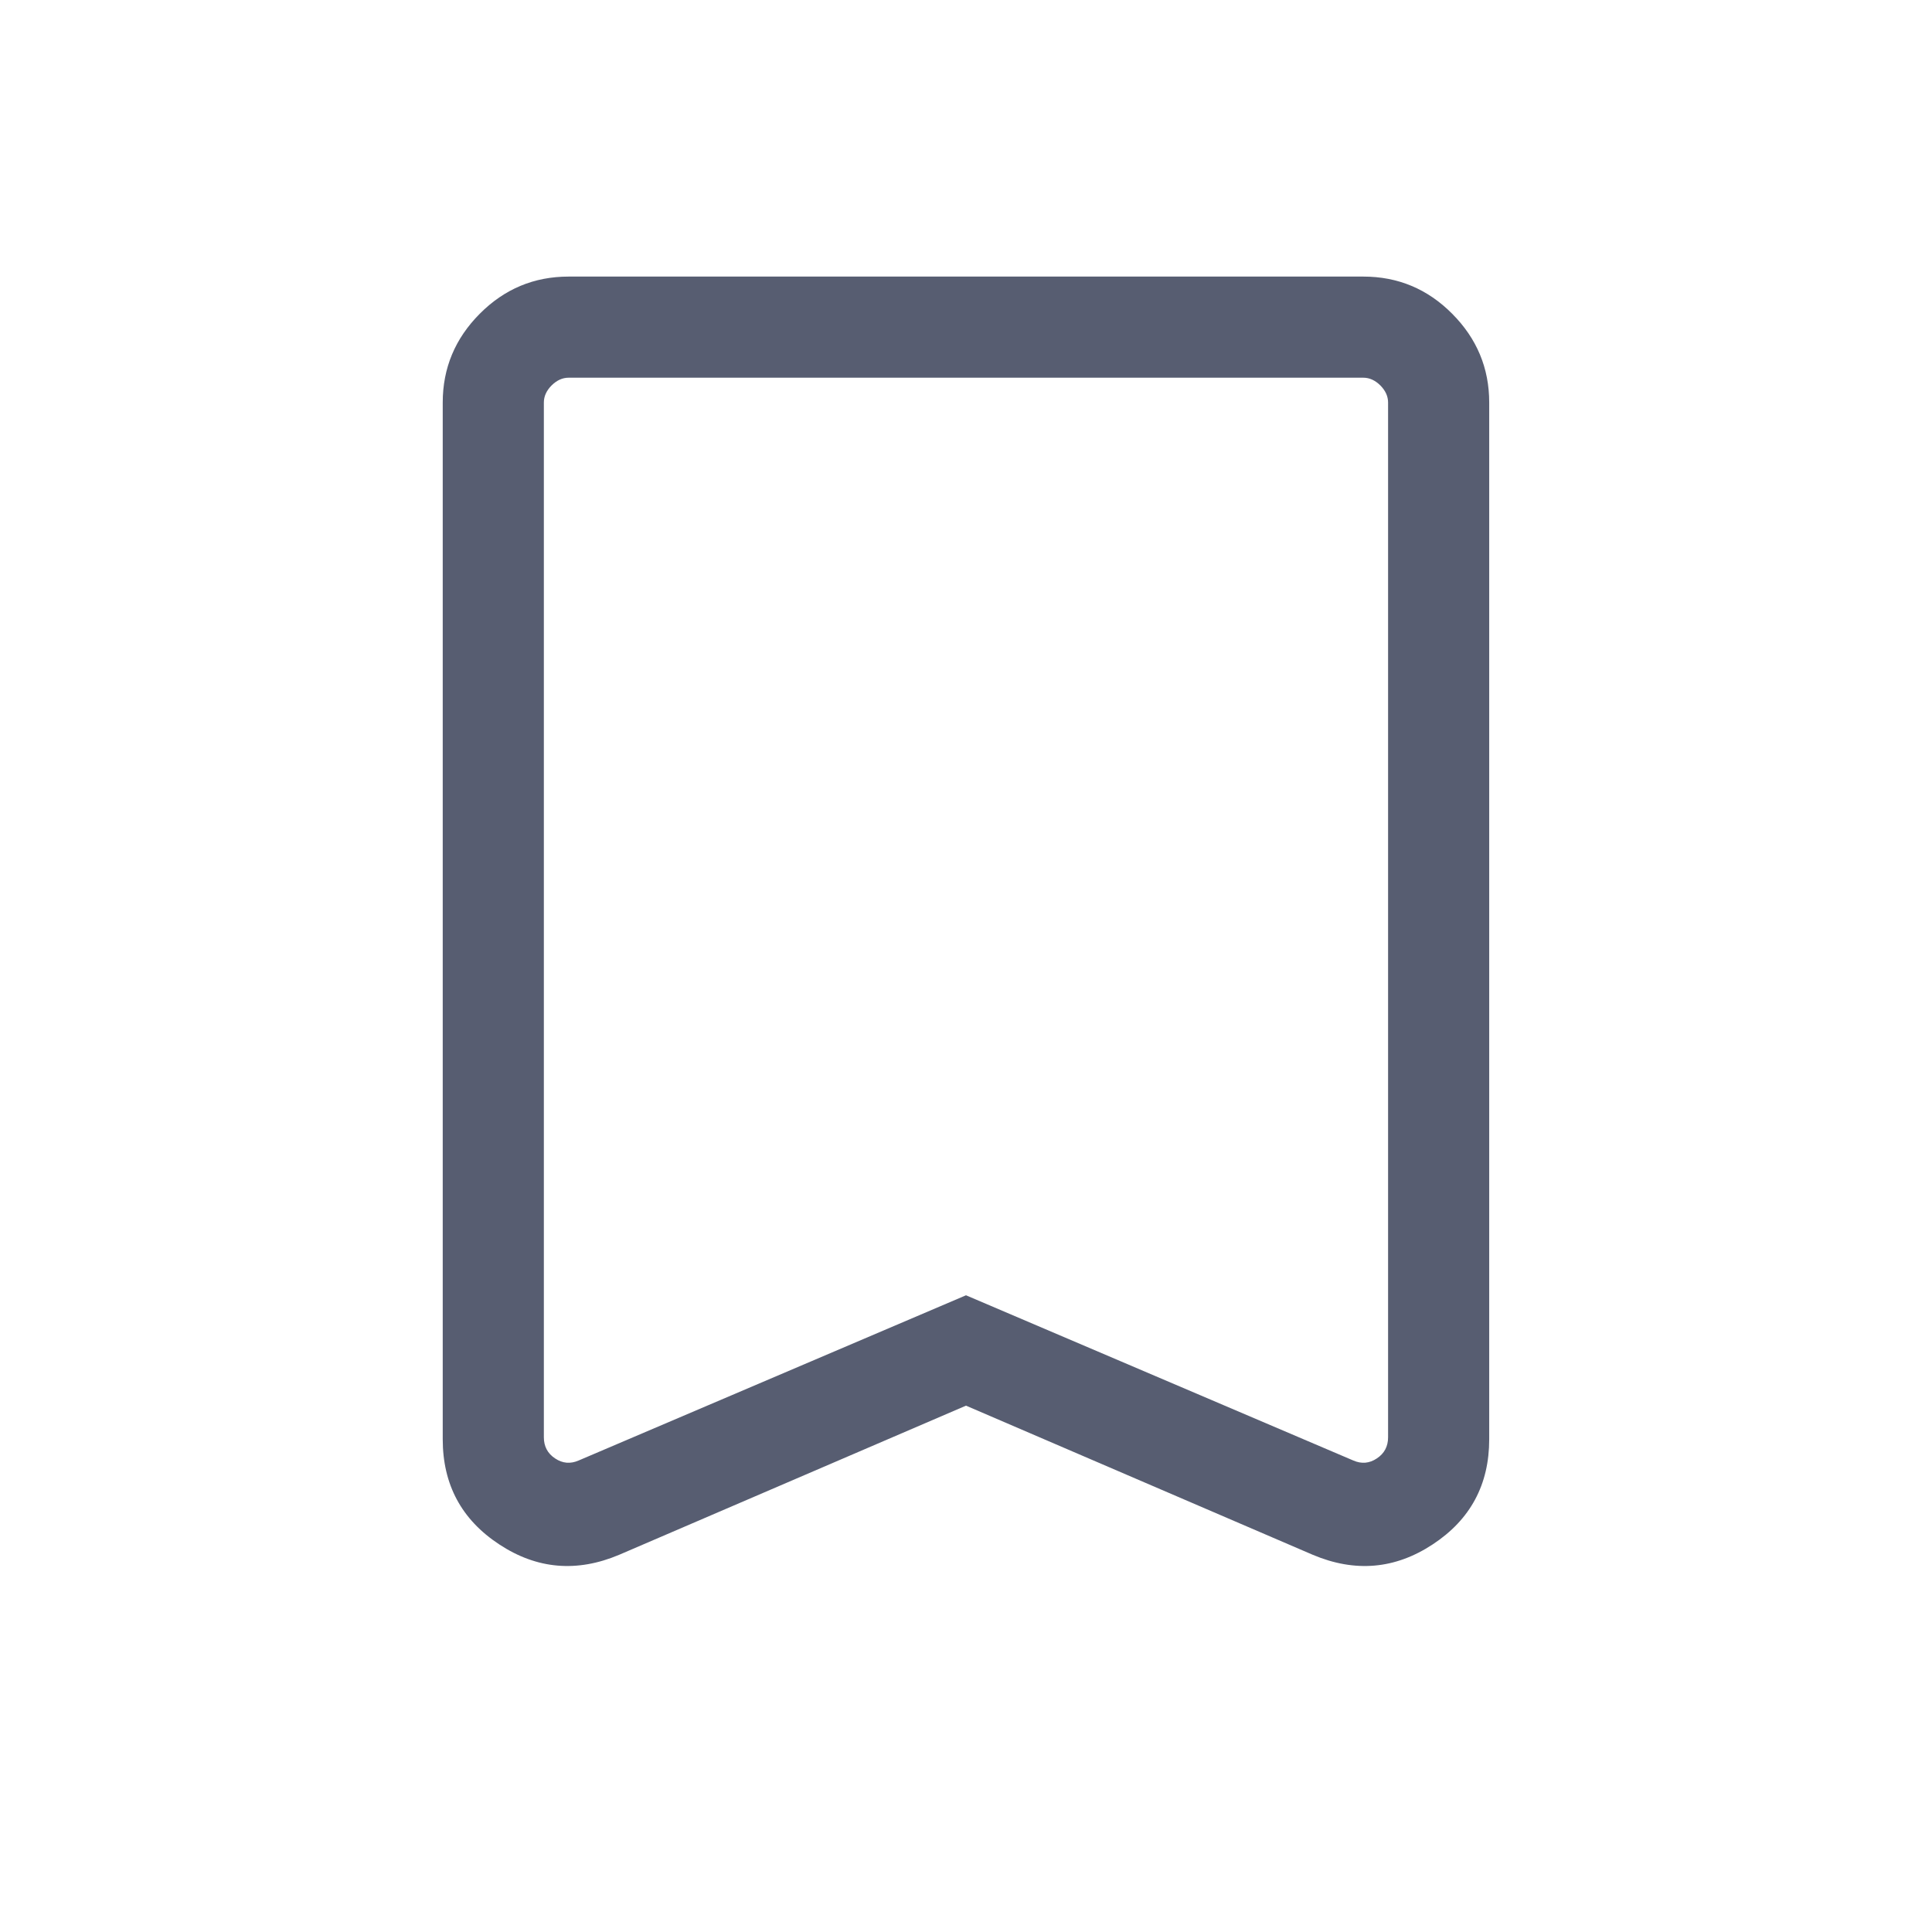
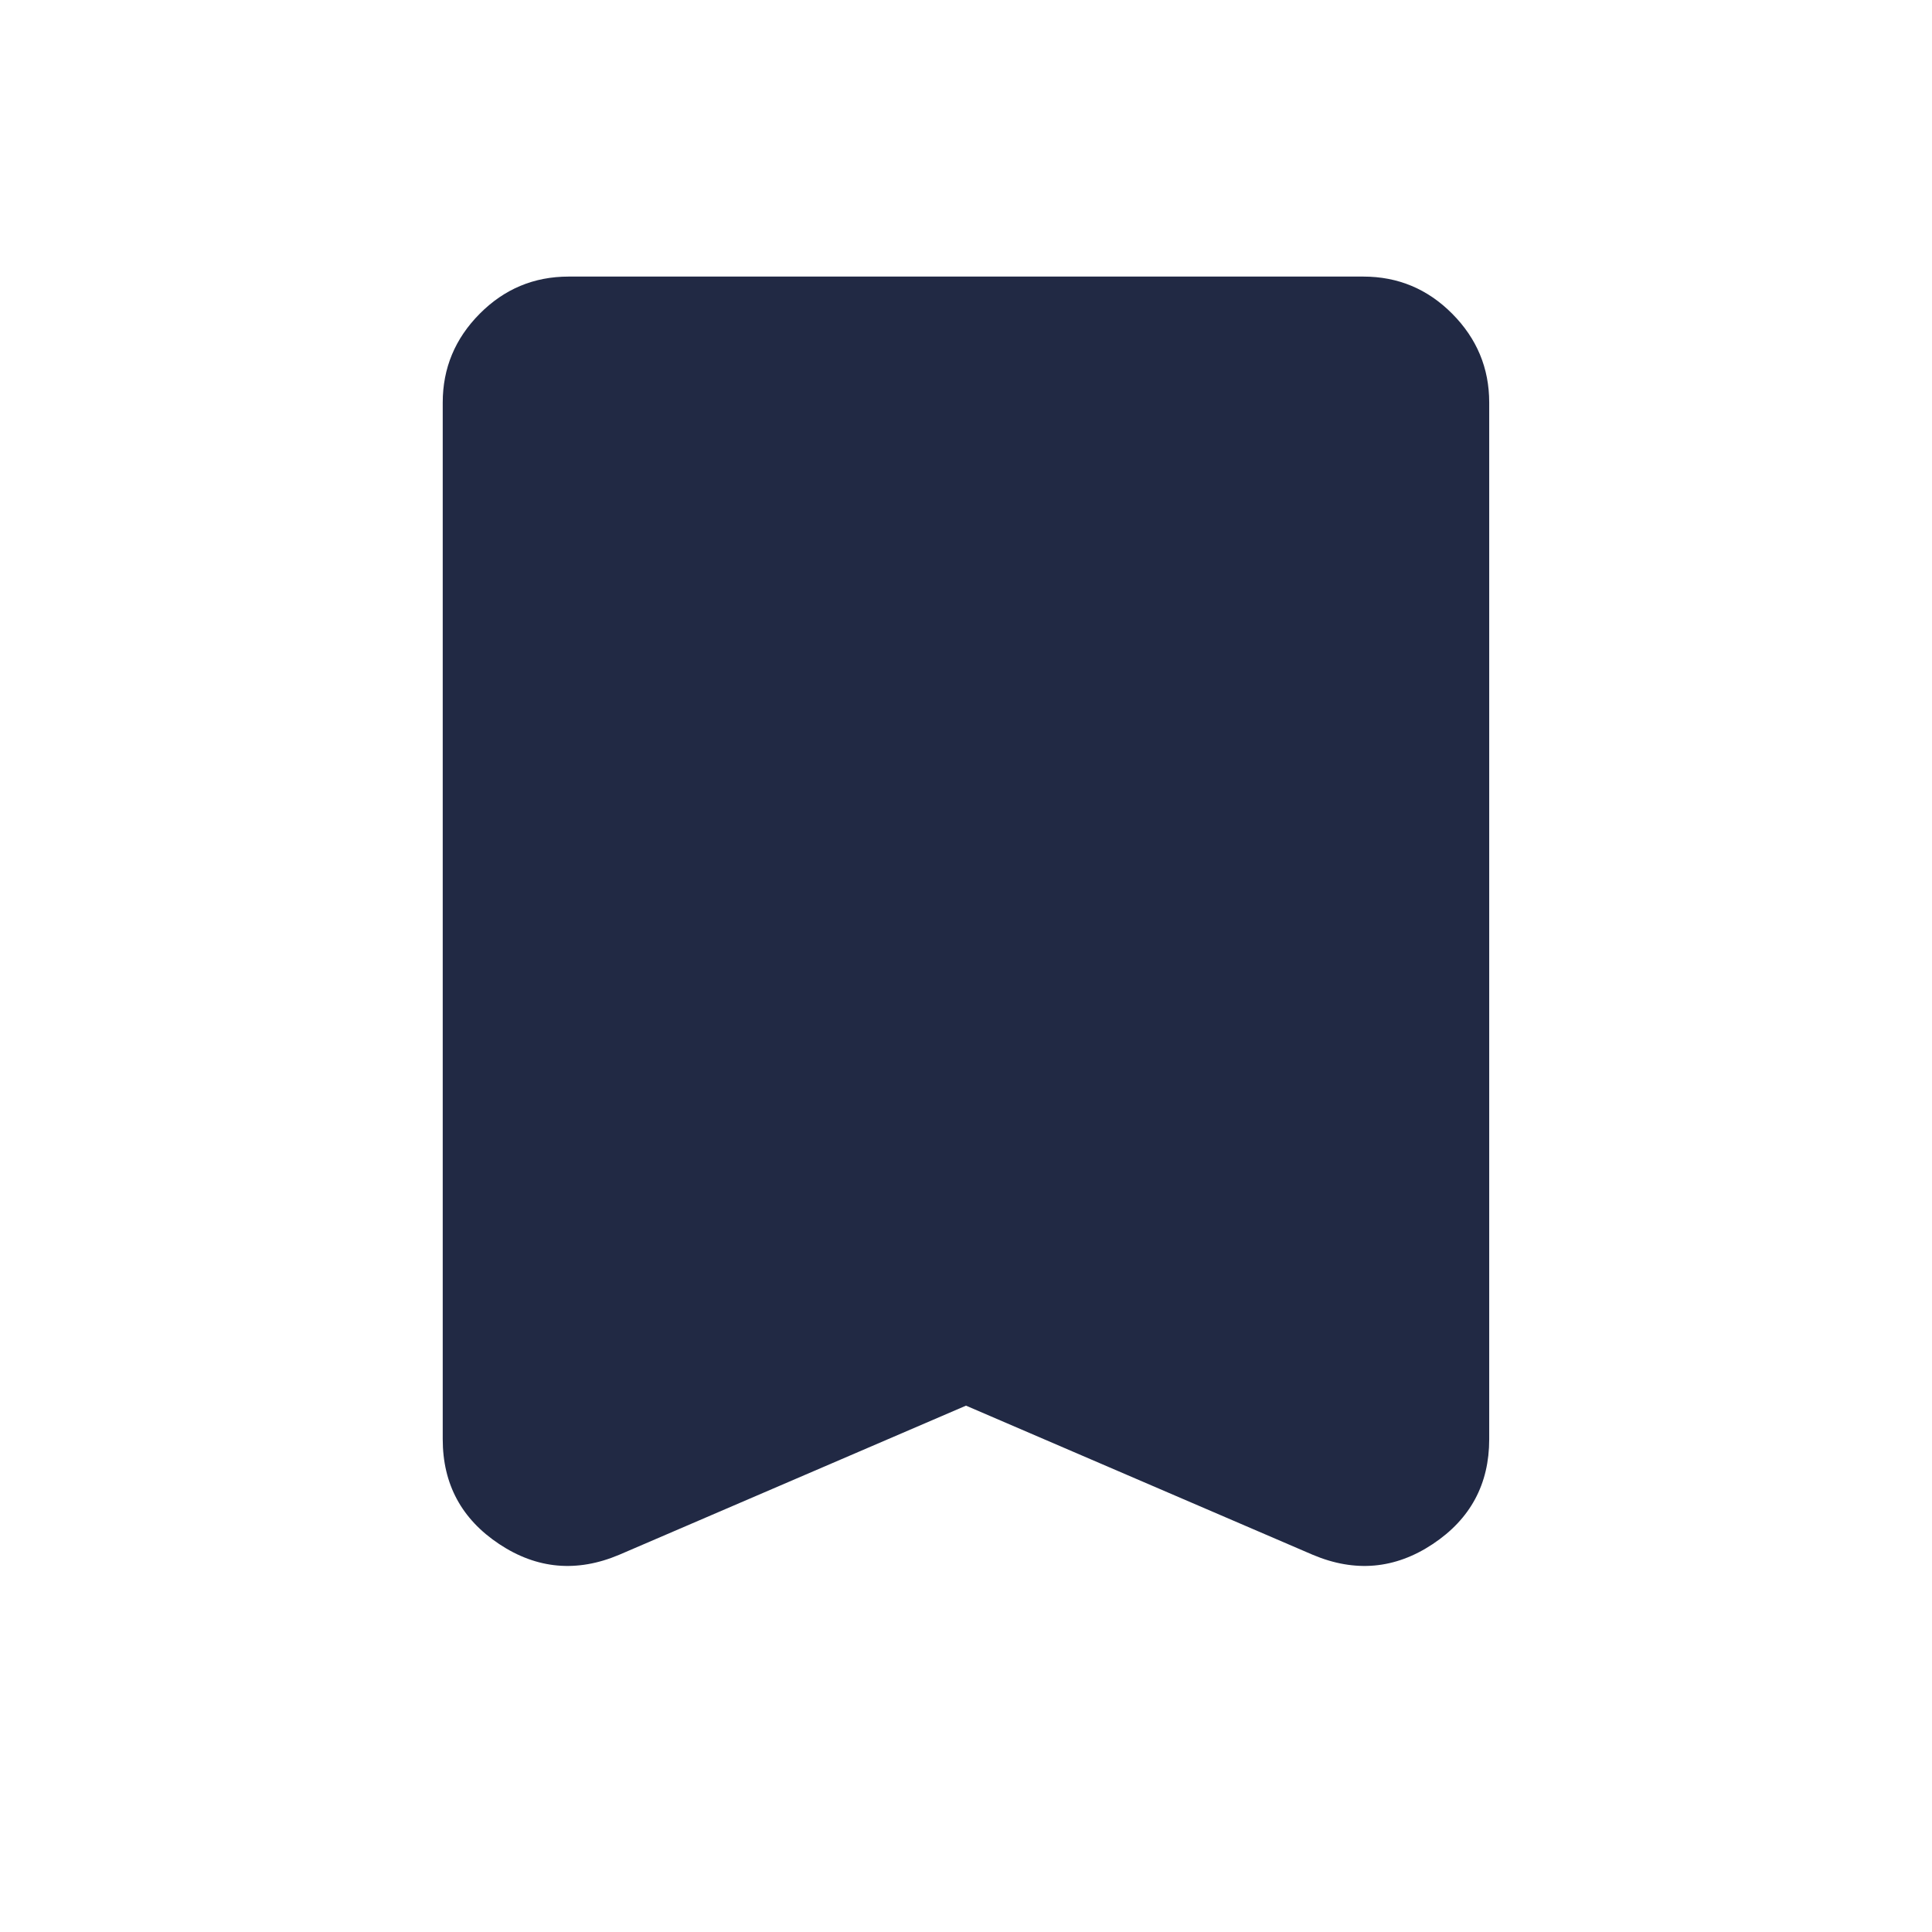
<svg xmlns="http://www.w3.org/2000/svg" width="32" height="32" viewBox="0 0 32 32" fill="none">
-   <mask id="mask0_6075_15150" style="mask-type:alpha" maskUnits="userSpaceOnUse" x="0" y="0" width="32" height="32">
+   <mask id="mask0_6073_353746" style="mask-type:alpha" maskUnits="userSpaceOnUse" x="0" y="0" width="32" height="32">
    <rect width="32" height="32" fill="#D9D9D9" />
  </mask>
-   <g mask="url(#mask0_6075_15150)">
-     <path d="M16 23.282L10.256 25.752C9.555 26.048 8.893 25.991 8.269 25.58C7.645 25.17 7.333 24.59 7.333 23.838V6.667C7.333 6.098 7.537 5.608 7.946 5.197C8.355 4.786 8.845 4.581 9.418 4.581H22.581C23.154 4.581 23.645 4.786 24.053 5.197C24.462 5.608 24.666 6.098 24.666 6.667V23.838C24.666 24.59 24.354 25.17 23.73 25.58C23.106 25.991 22.444 26.048 21.743 25.752L16 23.282ZM16 21.454L22.414 24.19C22.551 24.25 22.681 24.239 22.805 24.156C22.929 24.074 22.991 23.957 22.991 23.806V6.667C22.991 6.564 22.948 6.47 22.863 6.384C22.777 6.299 22.683 6.256 22.581 6.256H9.418C9.316 6.256 9.222 6.299 9.136 6.384C9.051 6.47 9.008 6.564 9.008 6.667V23.806C9.008 23.957 9.07 24.074 9.194 24.156C9.318 24.239 9.448 24.25 9.585 24.19L16 21.454Z" fill="#575D71" />
+   <g mask="url(#mask0_6073_353746)">
+     <path d="M16 23.282L10.256 25.752C9.555 26.048 8.893 25.989 8.269 25.575C7.645 25.161 7.333 24.582 7.333 23.838V6.667C7.333 6.098 7.537 5.608 7.945 5.197C8.353 4.786 8.844 4.581 9.418 4.581H22.581C23.155 4.581 23.646 4.786 24.054 5.197C24.462 5.608 24.666 6.098 24.666 6.667V23.838C24.666 24.582 24.354 25.161 23.73 25.575C23.106 25.989 22.444 26.048 21.743 25.752L16 23.282Z" fill="#212944" />
  </g>
</svg>
